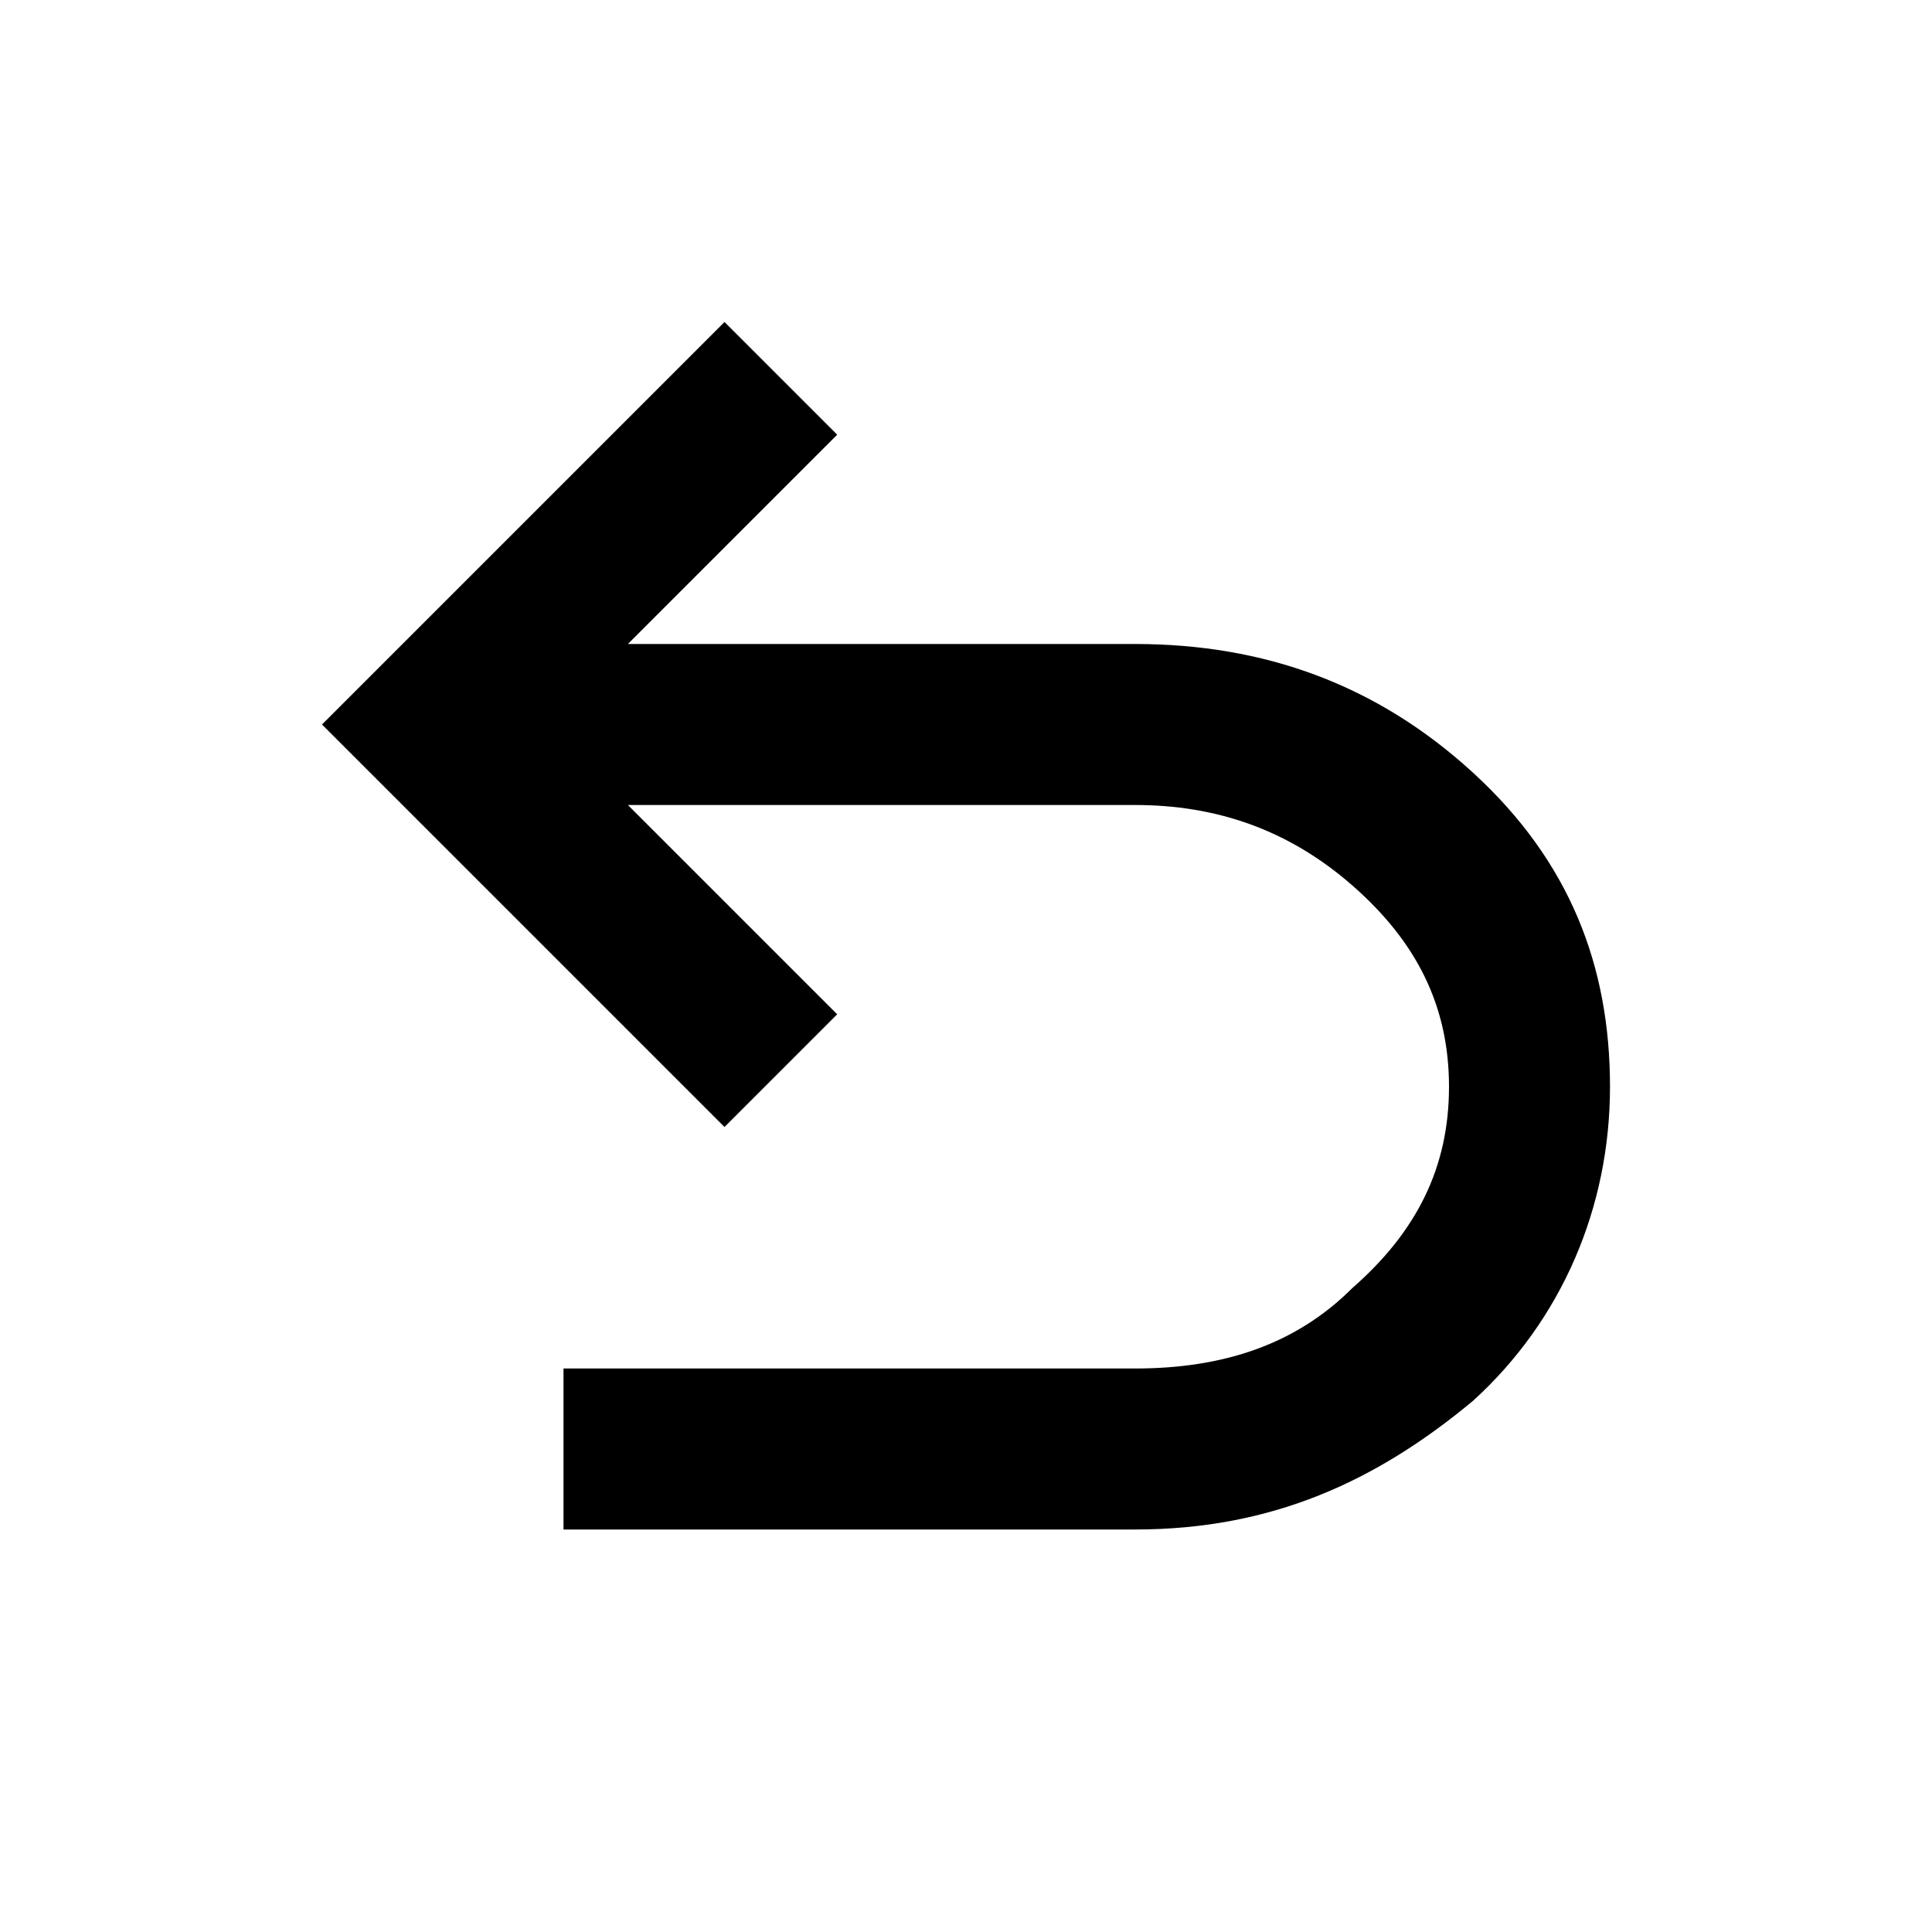
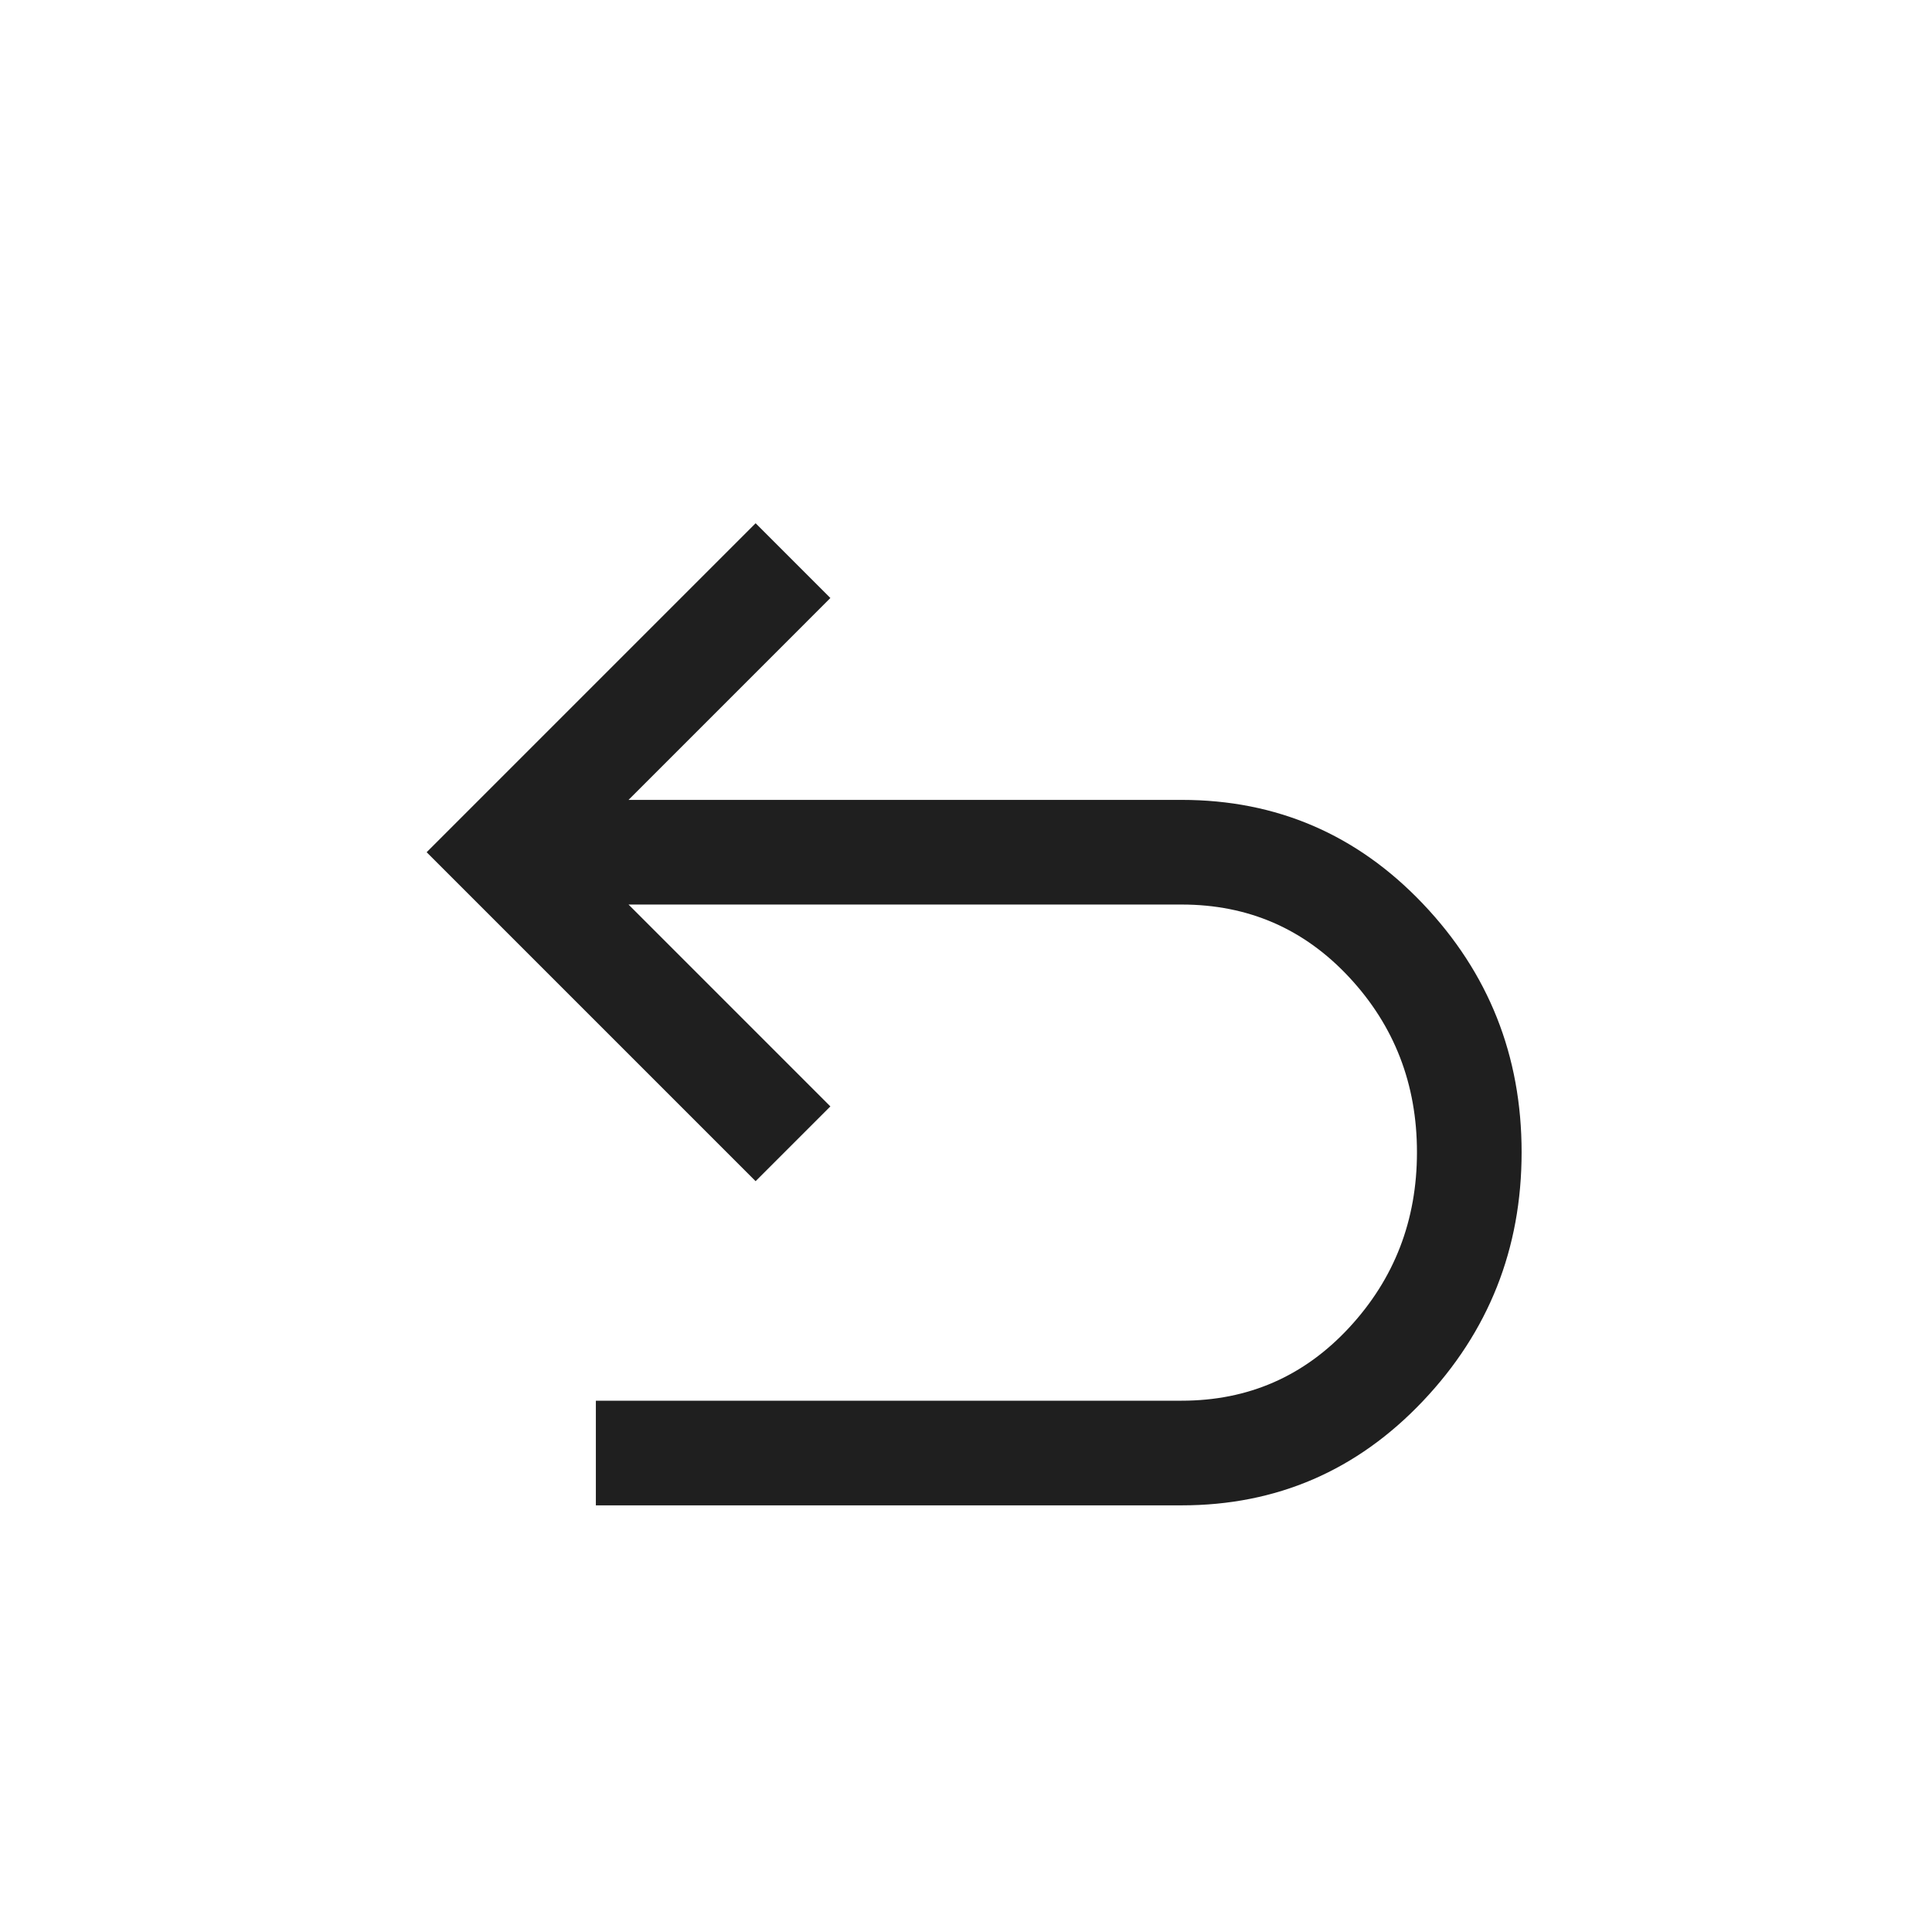
- <svg xmlns="http://www.w3.org/2000/svg" version="1.1" id="Layer_1" x="0px" y="0px" viewBox="0 0 24 24" style="enable-background:new 0 0 24 24;" xml:space="preserve">
-   <g>
-     <path d="M7,19v-2h7.1c1.1,0,2-0.3,2.7-1c0.8-0.7,1.2-1.5,1.2-2.5s-0.4-1.8-1.2-2.5c-0.8-0.7-1.7-1-2.7-1H7.8l2.6,2.6L9,14L4,9l5-5   l1.4,1.4L7.8,8h6.3c1.6,0,3,0.5,4.2,1.6s1.7,2.4,1.7,3.9s-0.6,2.9-1.7,3.9c-1.2,1-2.5,1.6-4.2,1.6H7z" />
+ <svg xmlns="http://www.w3.org/2000/svg" height="20px" viewBox="0 0 960 960" width="20px" fill="#1f1f1f">
+   <g transform="translate(0 960)">
+     <path d="M296.08-212v-52h291.07q49.62 0 83.27-36.35 33.66-36.34 33.66-87.11 0-50.77-33.66-86.93-33.65-36.15-83.27-36.15H312.31l100.3 100.31-37.15 37.15L212-536.54 375.46-700l37.15 37.15-100.3 100.31h274.84q70.77 0 119.85 51.58t49.08 123.5q0 71.92-49.08 123.69Q657.92-212 587.15-212H296.08Z" />
  </g>
</svg>
